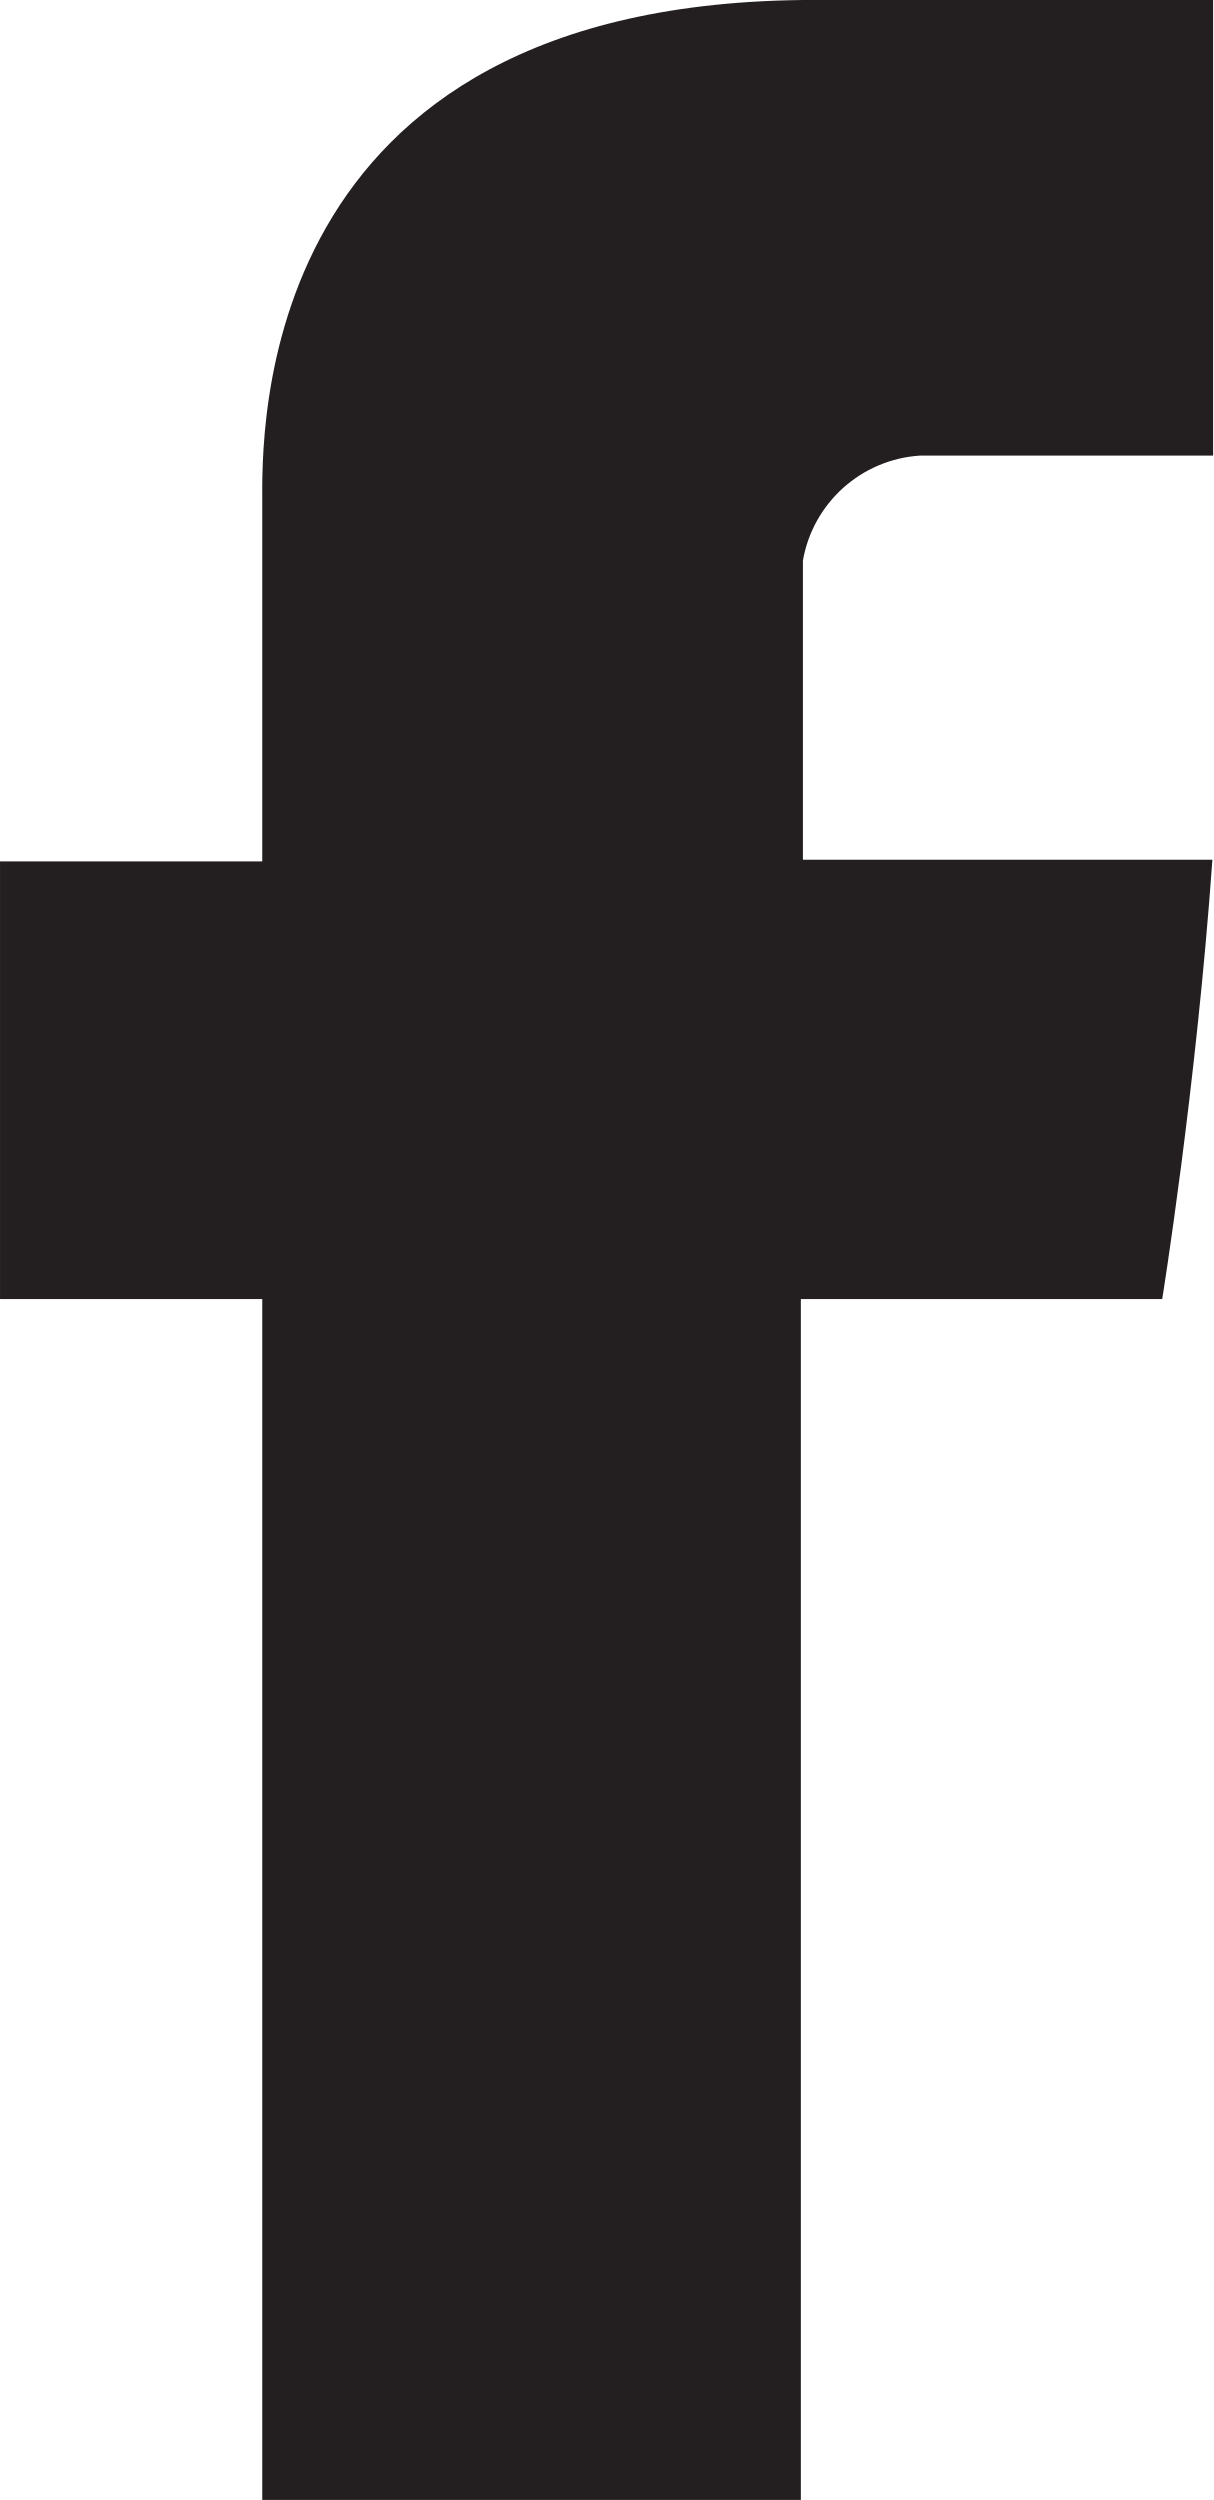
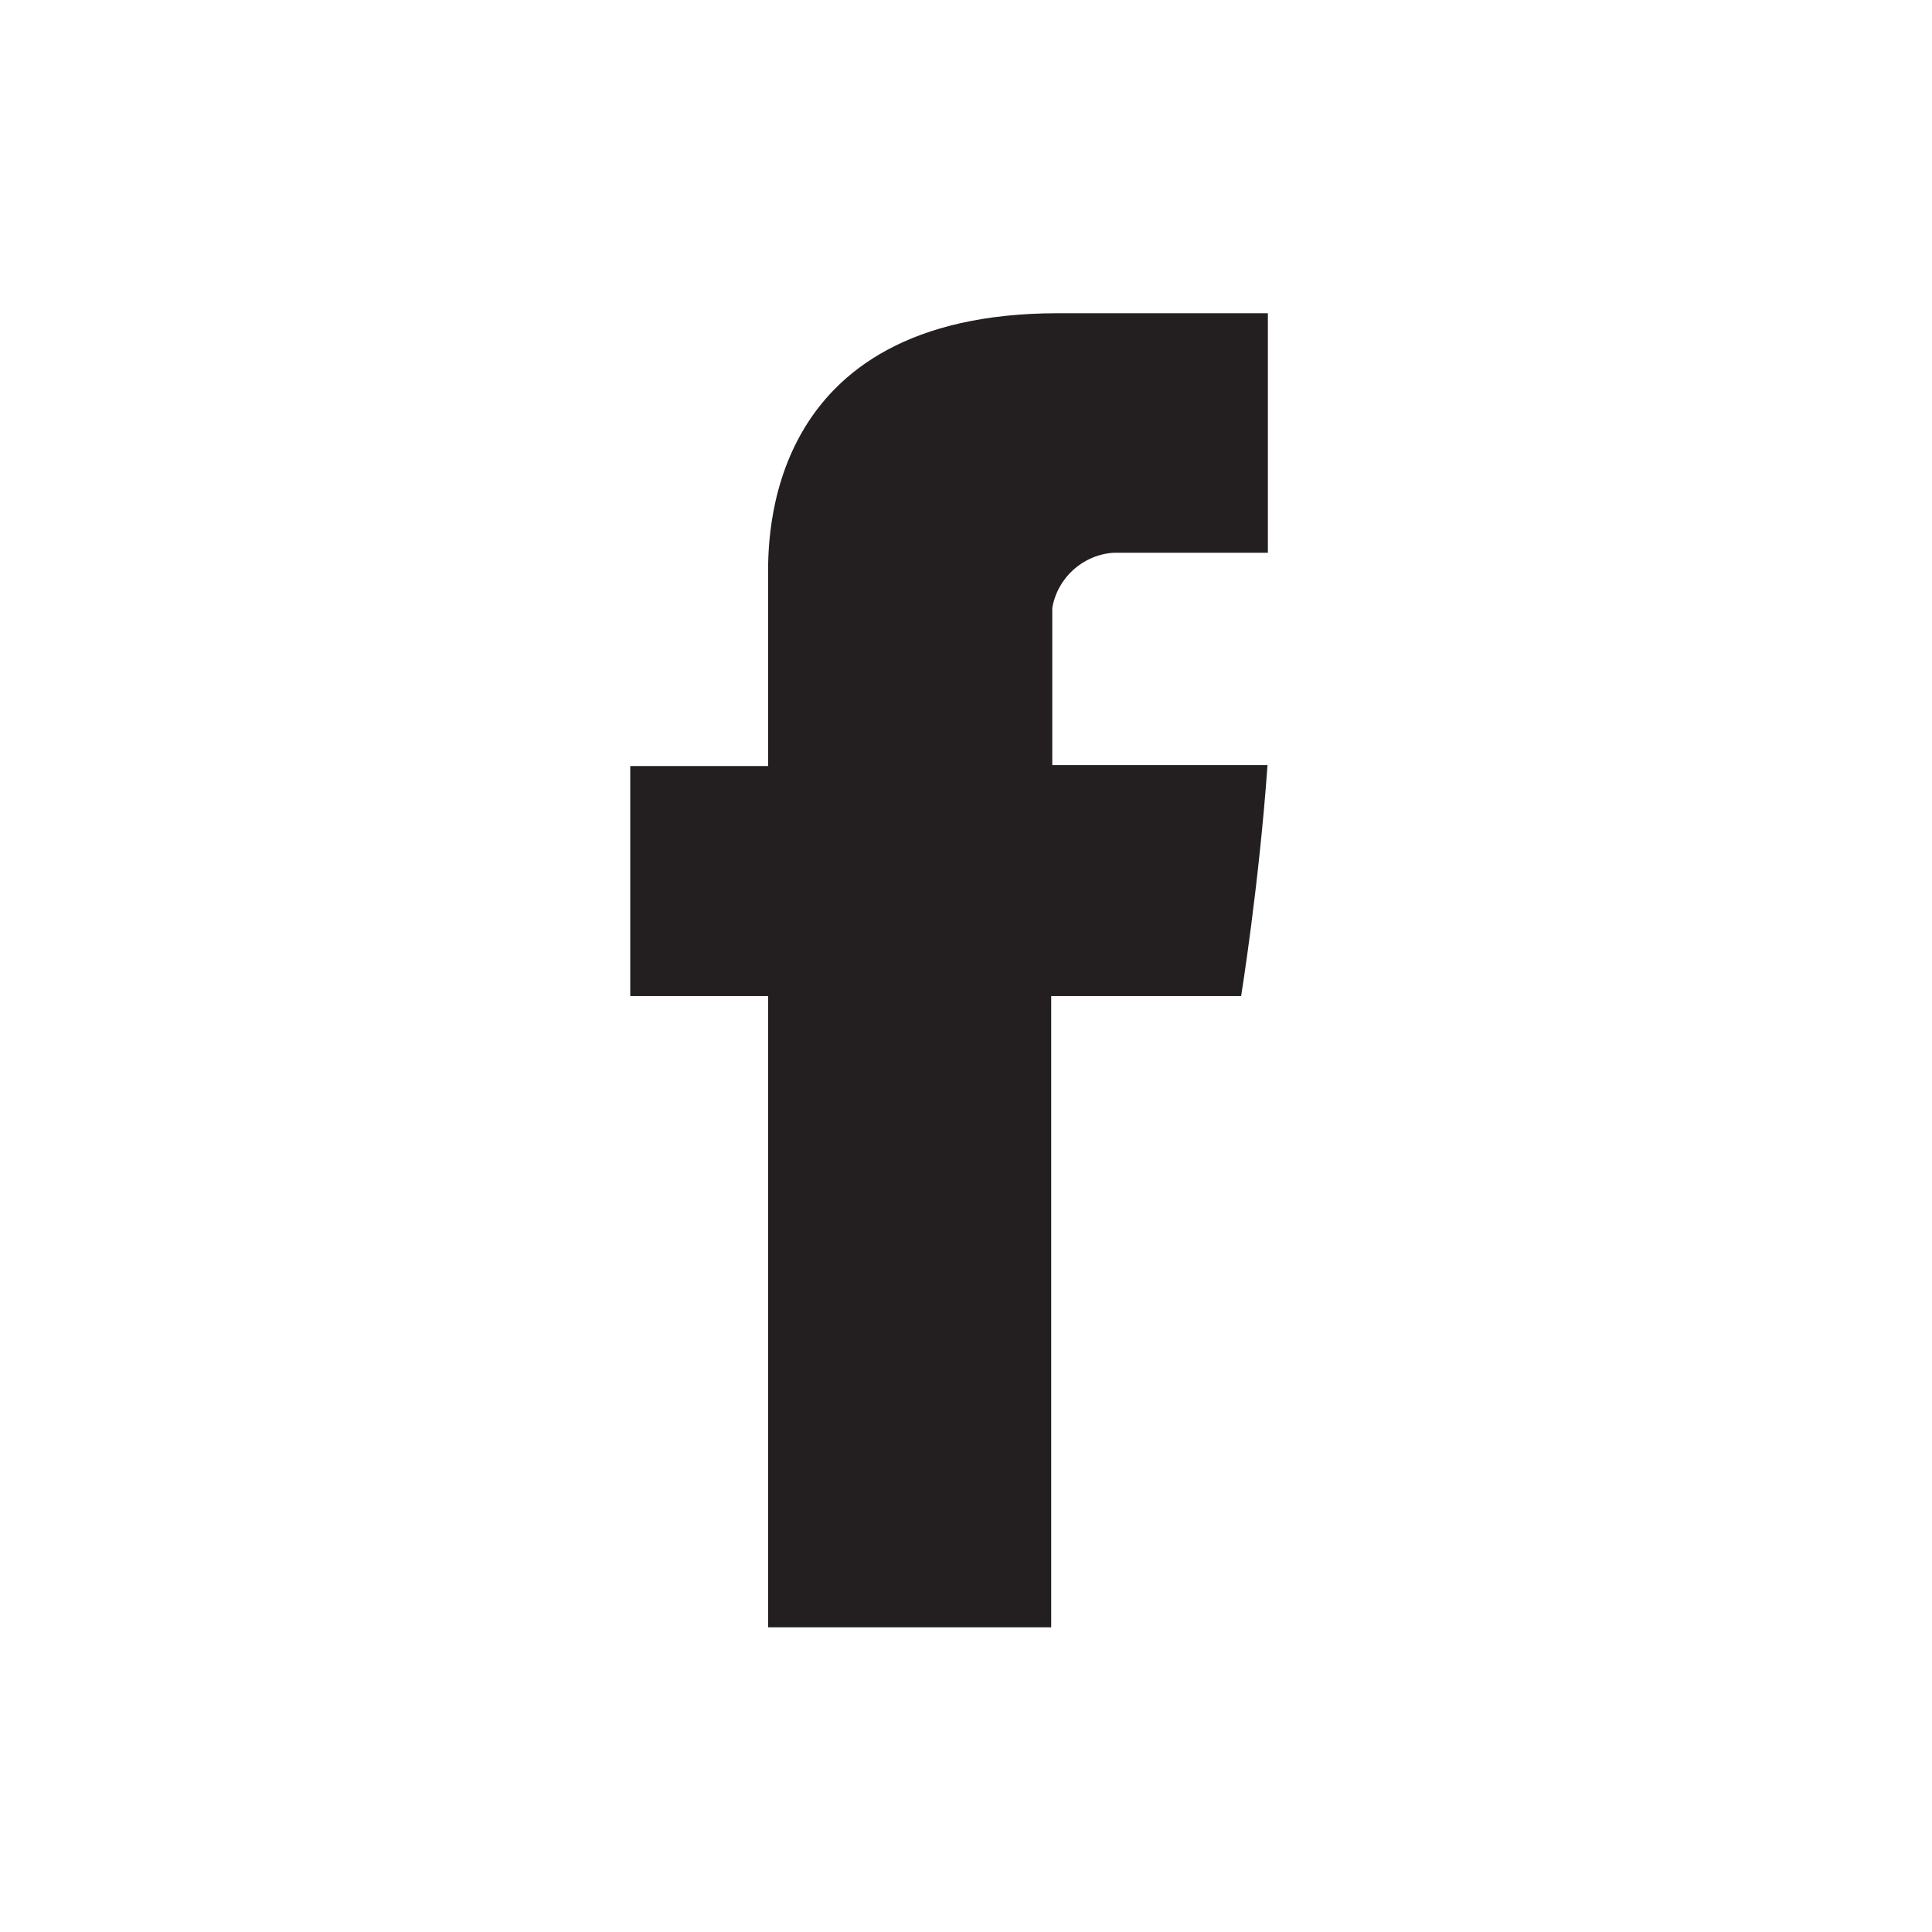
- <svg xmlns="http://www.w3.org/2000/svg" width="10.561" height="21.765" viewBox="0 0 10.561 21.765">
-   <path d="M12.722,9.572v3.116H10.439v3.81h2.283V26.953H17.411V16.498h3.146s0.295-1.827.437-3.825H17.429v-2.605a1.107,1.107,0,0,1,1.017-.913H21V5.188H17.527C12.606,5.188,12.722,9.002,12.722,9.572Z" transform="translate(-10.43881 -5.18838)" fill="#231f20" />
+ <svg xmlns="http://www.w3.org/2000/svg" width="32" height="32" viewBox="0 0 32 32">
+   <path d="M12.722,9.572v3.116H10.439v3.81h2.283V26.953H17.411V16.498h3.146s0.295-1.827.437-3.825H17.429v-2.605a1.107,1.107,0,0,1,1.017-.913H21V5.188H17.527C12.606,5.188,12.722,9.002,12.722,9.572Z" fill="#231f20" />
</svg>
